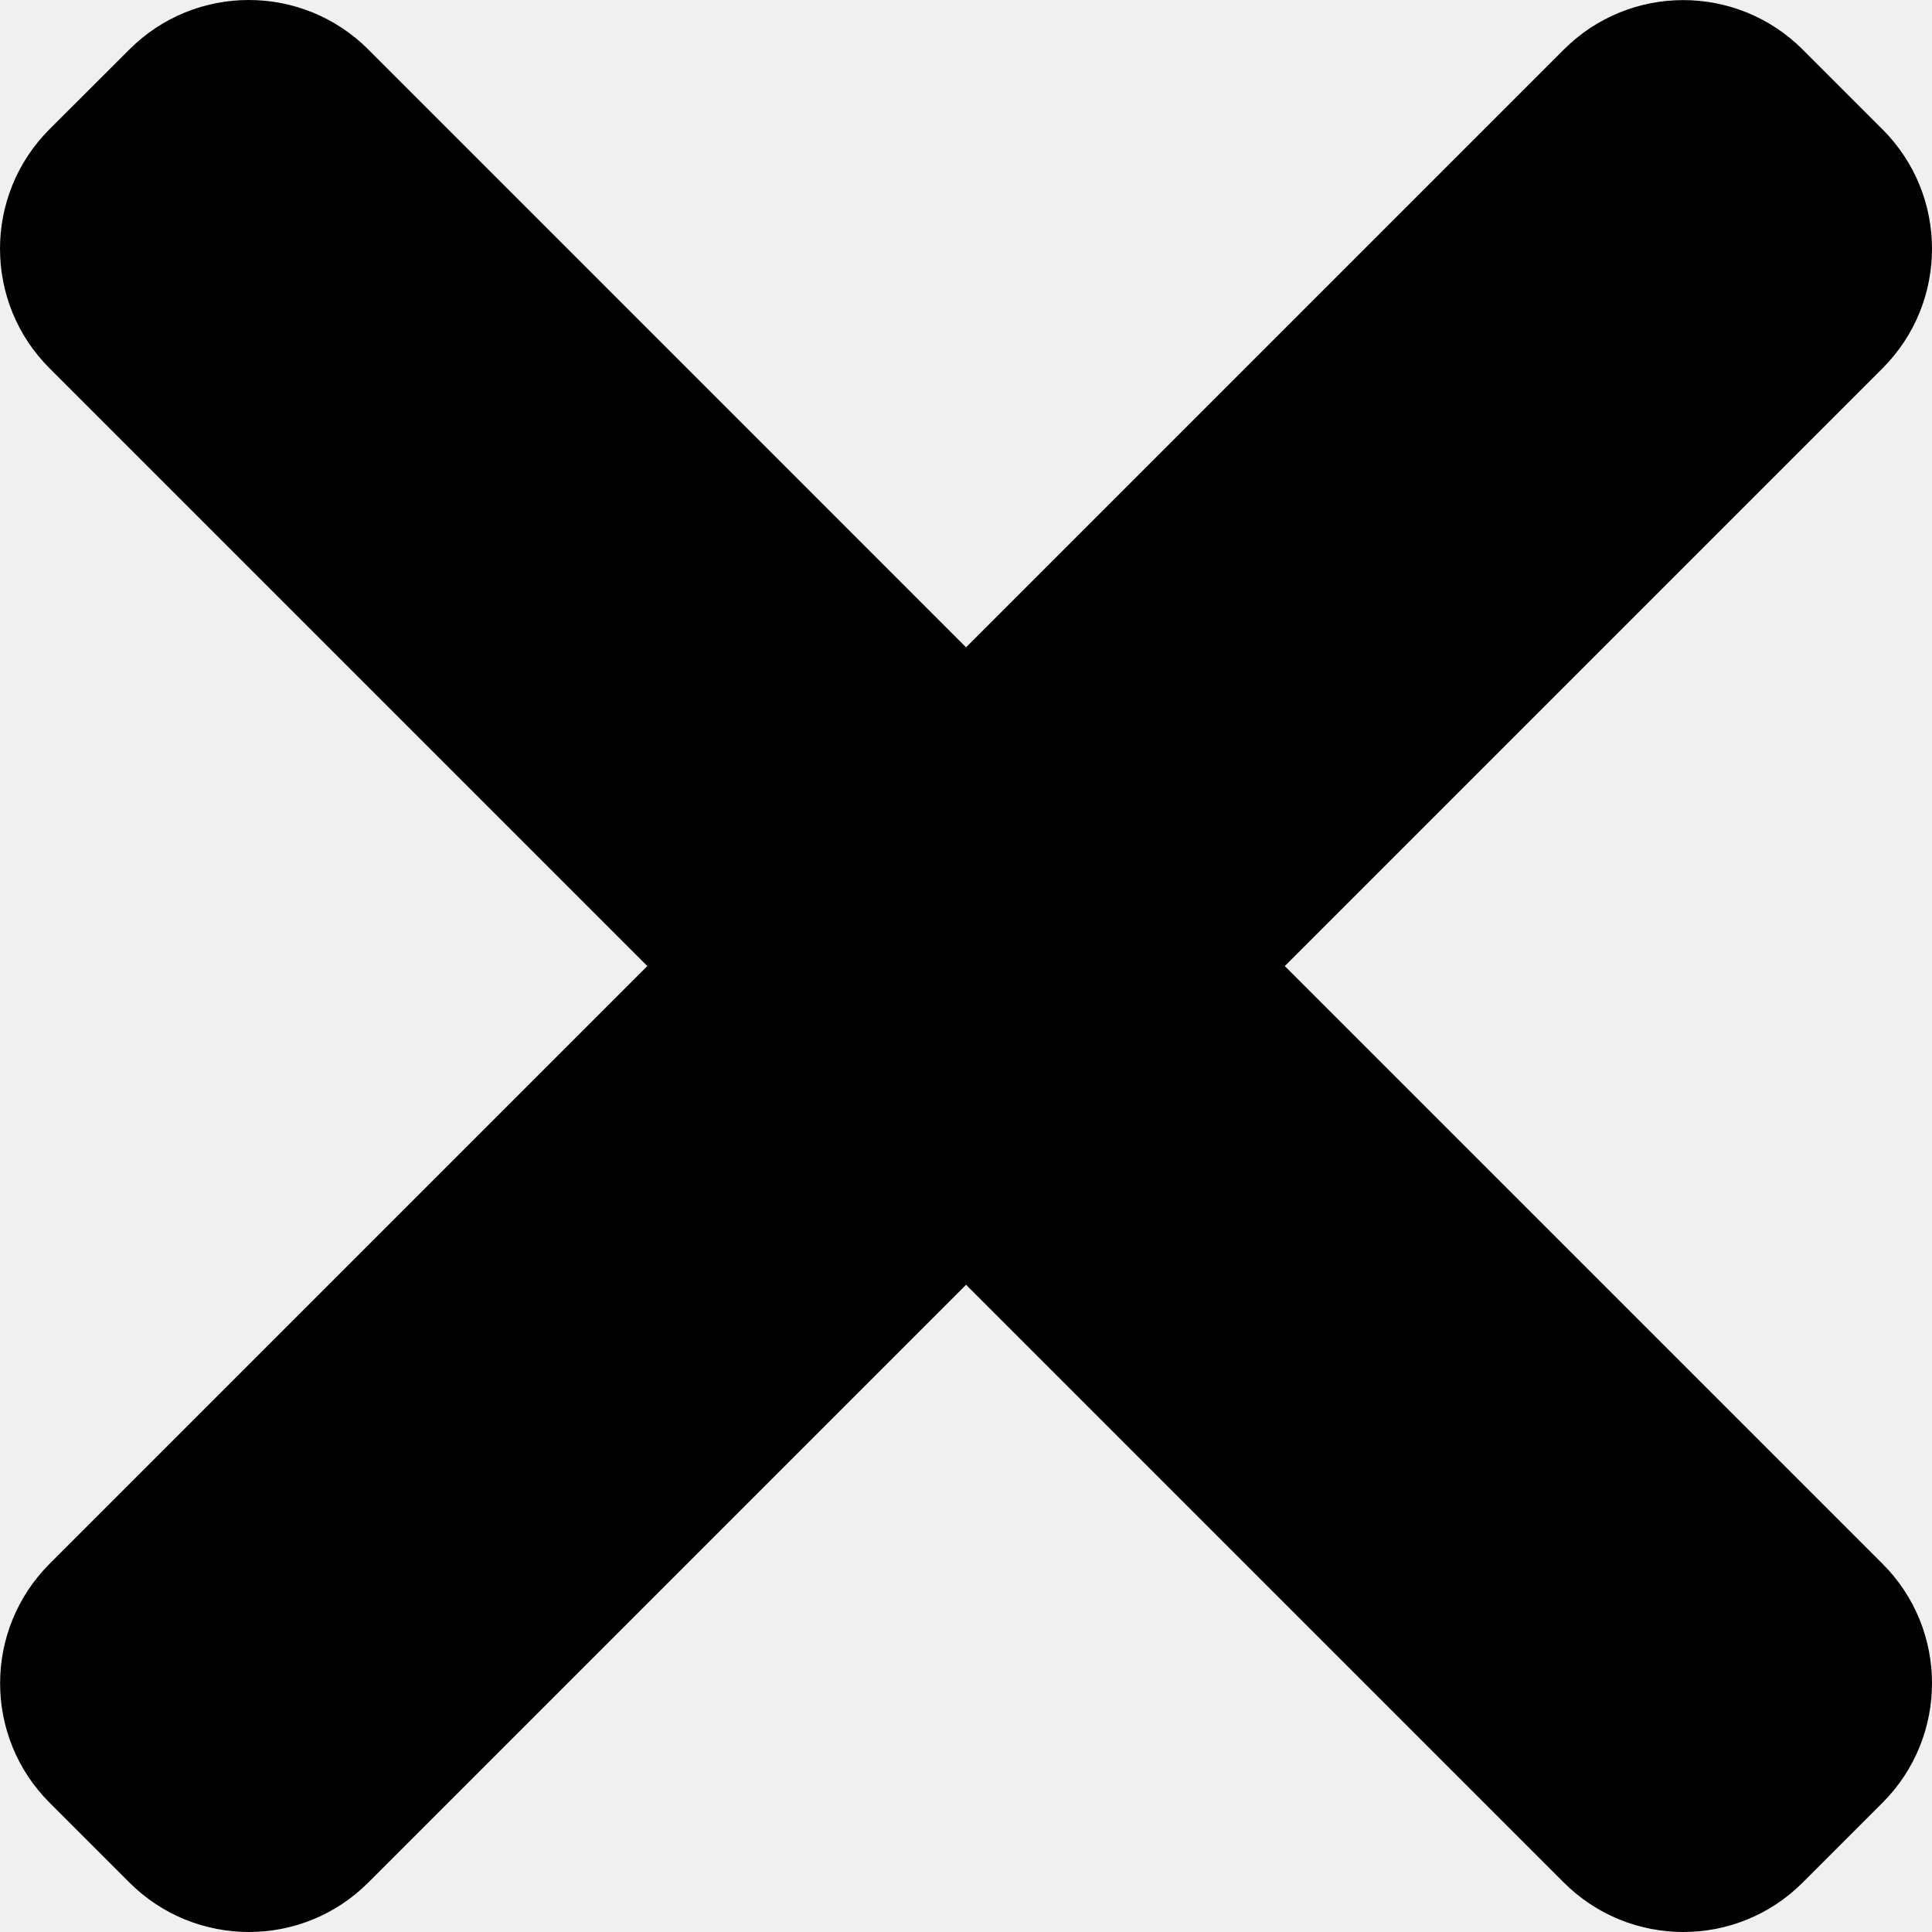
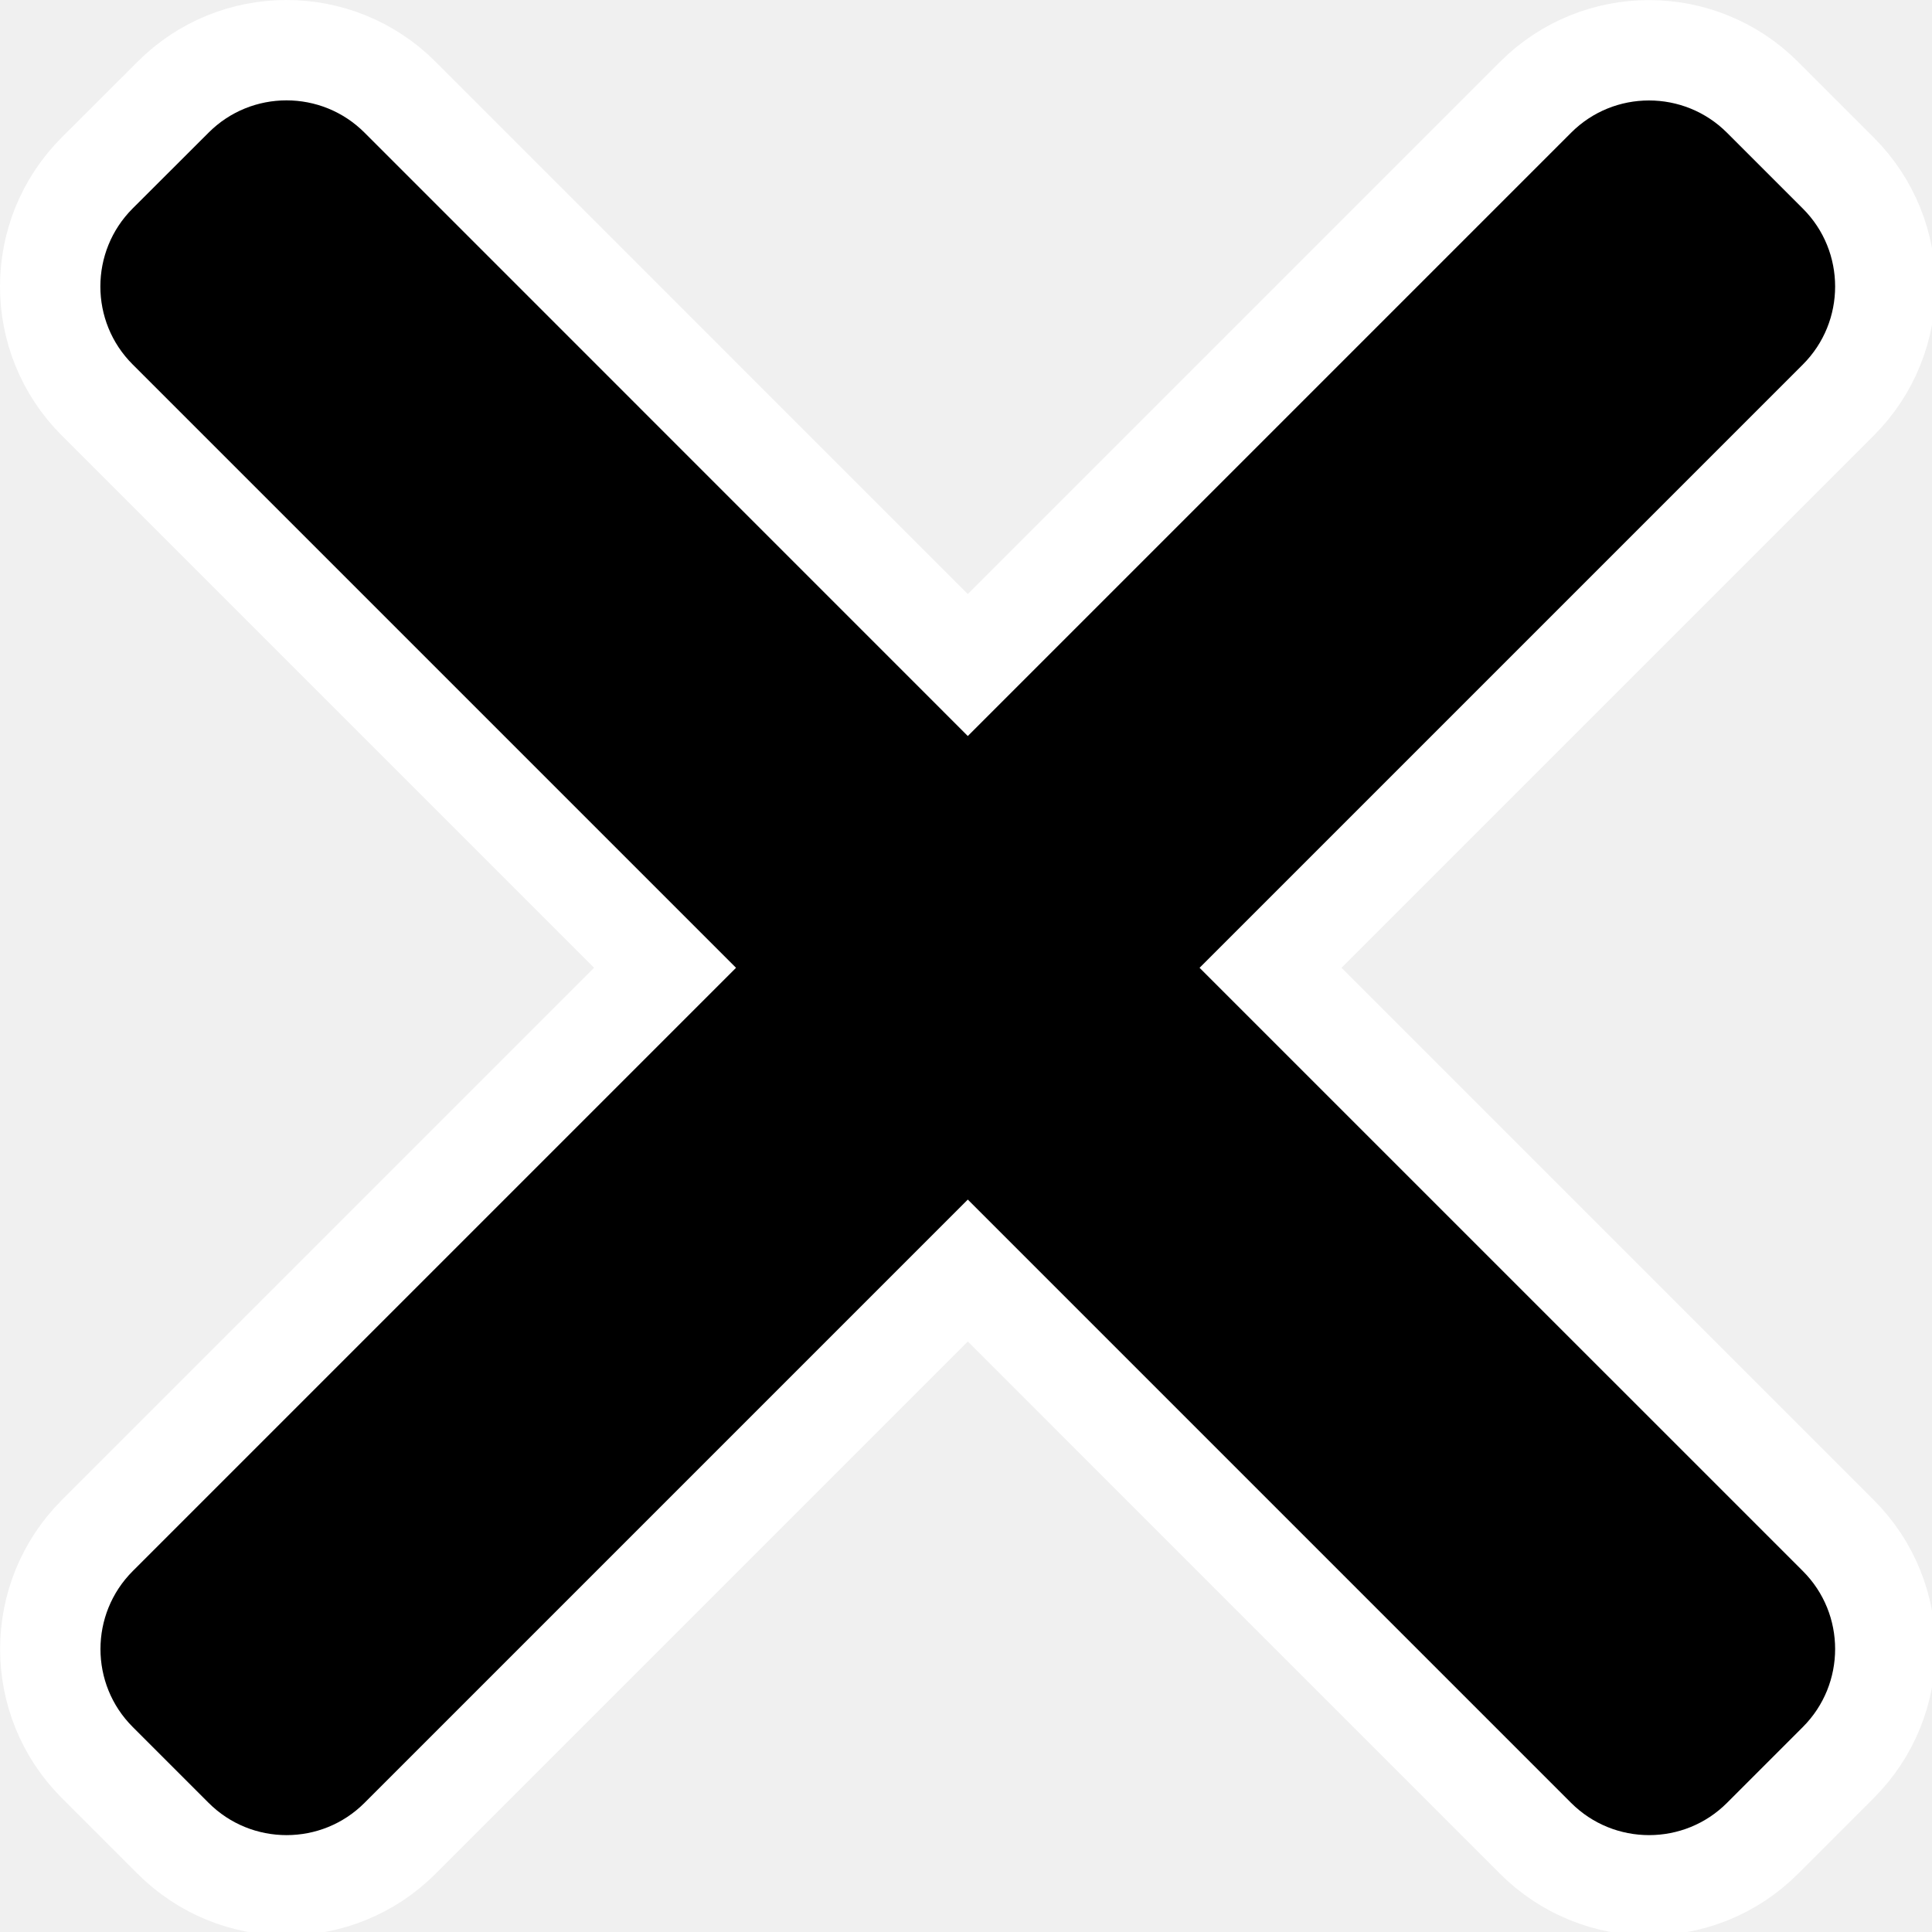
- <svg xmlns="http://www.w3.org/2000/svg" height="365.696pt" viewBox="0 0 365.696 365.696" width="365.696pt">
-   <path d="m243.188 182.859 113.133-113.133c12.5-12.5 12.5-32.766 0-45.246l-15.082-15.082c-12.504-12.504-32.77-12.504-45.25 0l-113.129 113.129-113.133-113.152c-12.5-12.5-32.766-12.5-45.246 0l-15.105 15.082c-12.5 12.504-12.5 32.77 0 45.25l113.152 113.152-113.129 113.129c-12.504 12.504-12.504 32.77 0 45.25l15.082 15.082c12.5 12.5 32.766 12.5 45.246 0l113.133-113.133 113.129 113.133c12.504 12.5 32.77 12.5 45.25 0l15.082-15.082c12.5-12.504 12.5-32.77 0-45.25zm0 0" />
+ <svg xmlns="http://www.w3.org/2000/svg" viewBox="-10 -10 385 385">
+   <path stroke="white" stroke-width="20" d="m243.188 182.859 113.133-113.133c12.5-12.5 12.5-32.766 0-45.246l-15.082-15.082c-12.504-12.504-32.77-12.504-45.25 0l-113.129 113.129-113.133-113.152c-12.5-12.5-32.766-12.5-45.246 0l-15.105 15.082c-12.5 12.504-12.5 32.77 0 45.25l113.152 113.152-113.129 113.129c-12.504 12.504-12.504 32.77 0 45.25l15.082 15.082c12.5 12.5 32.766 12.5 45.246 0l113.133-113.133 113.129 113.133c12.504 12.5 32.77 12.5 45.25 0l15.082-15.082c12.5-12.504 12.5-32.77 0-45.25zm0 0" />
</svg>
